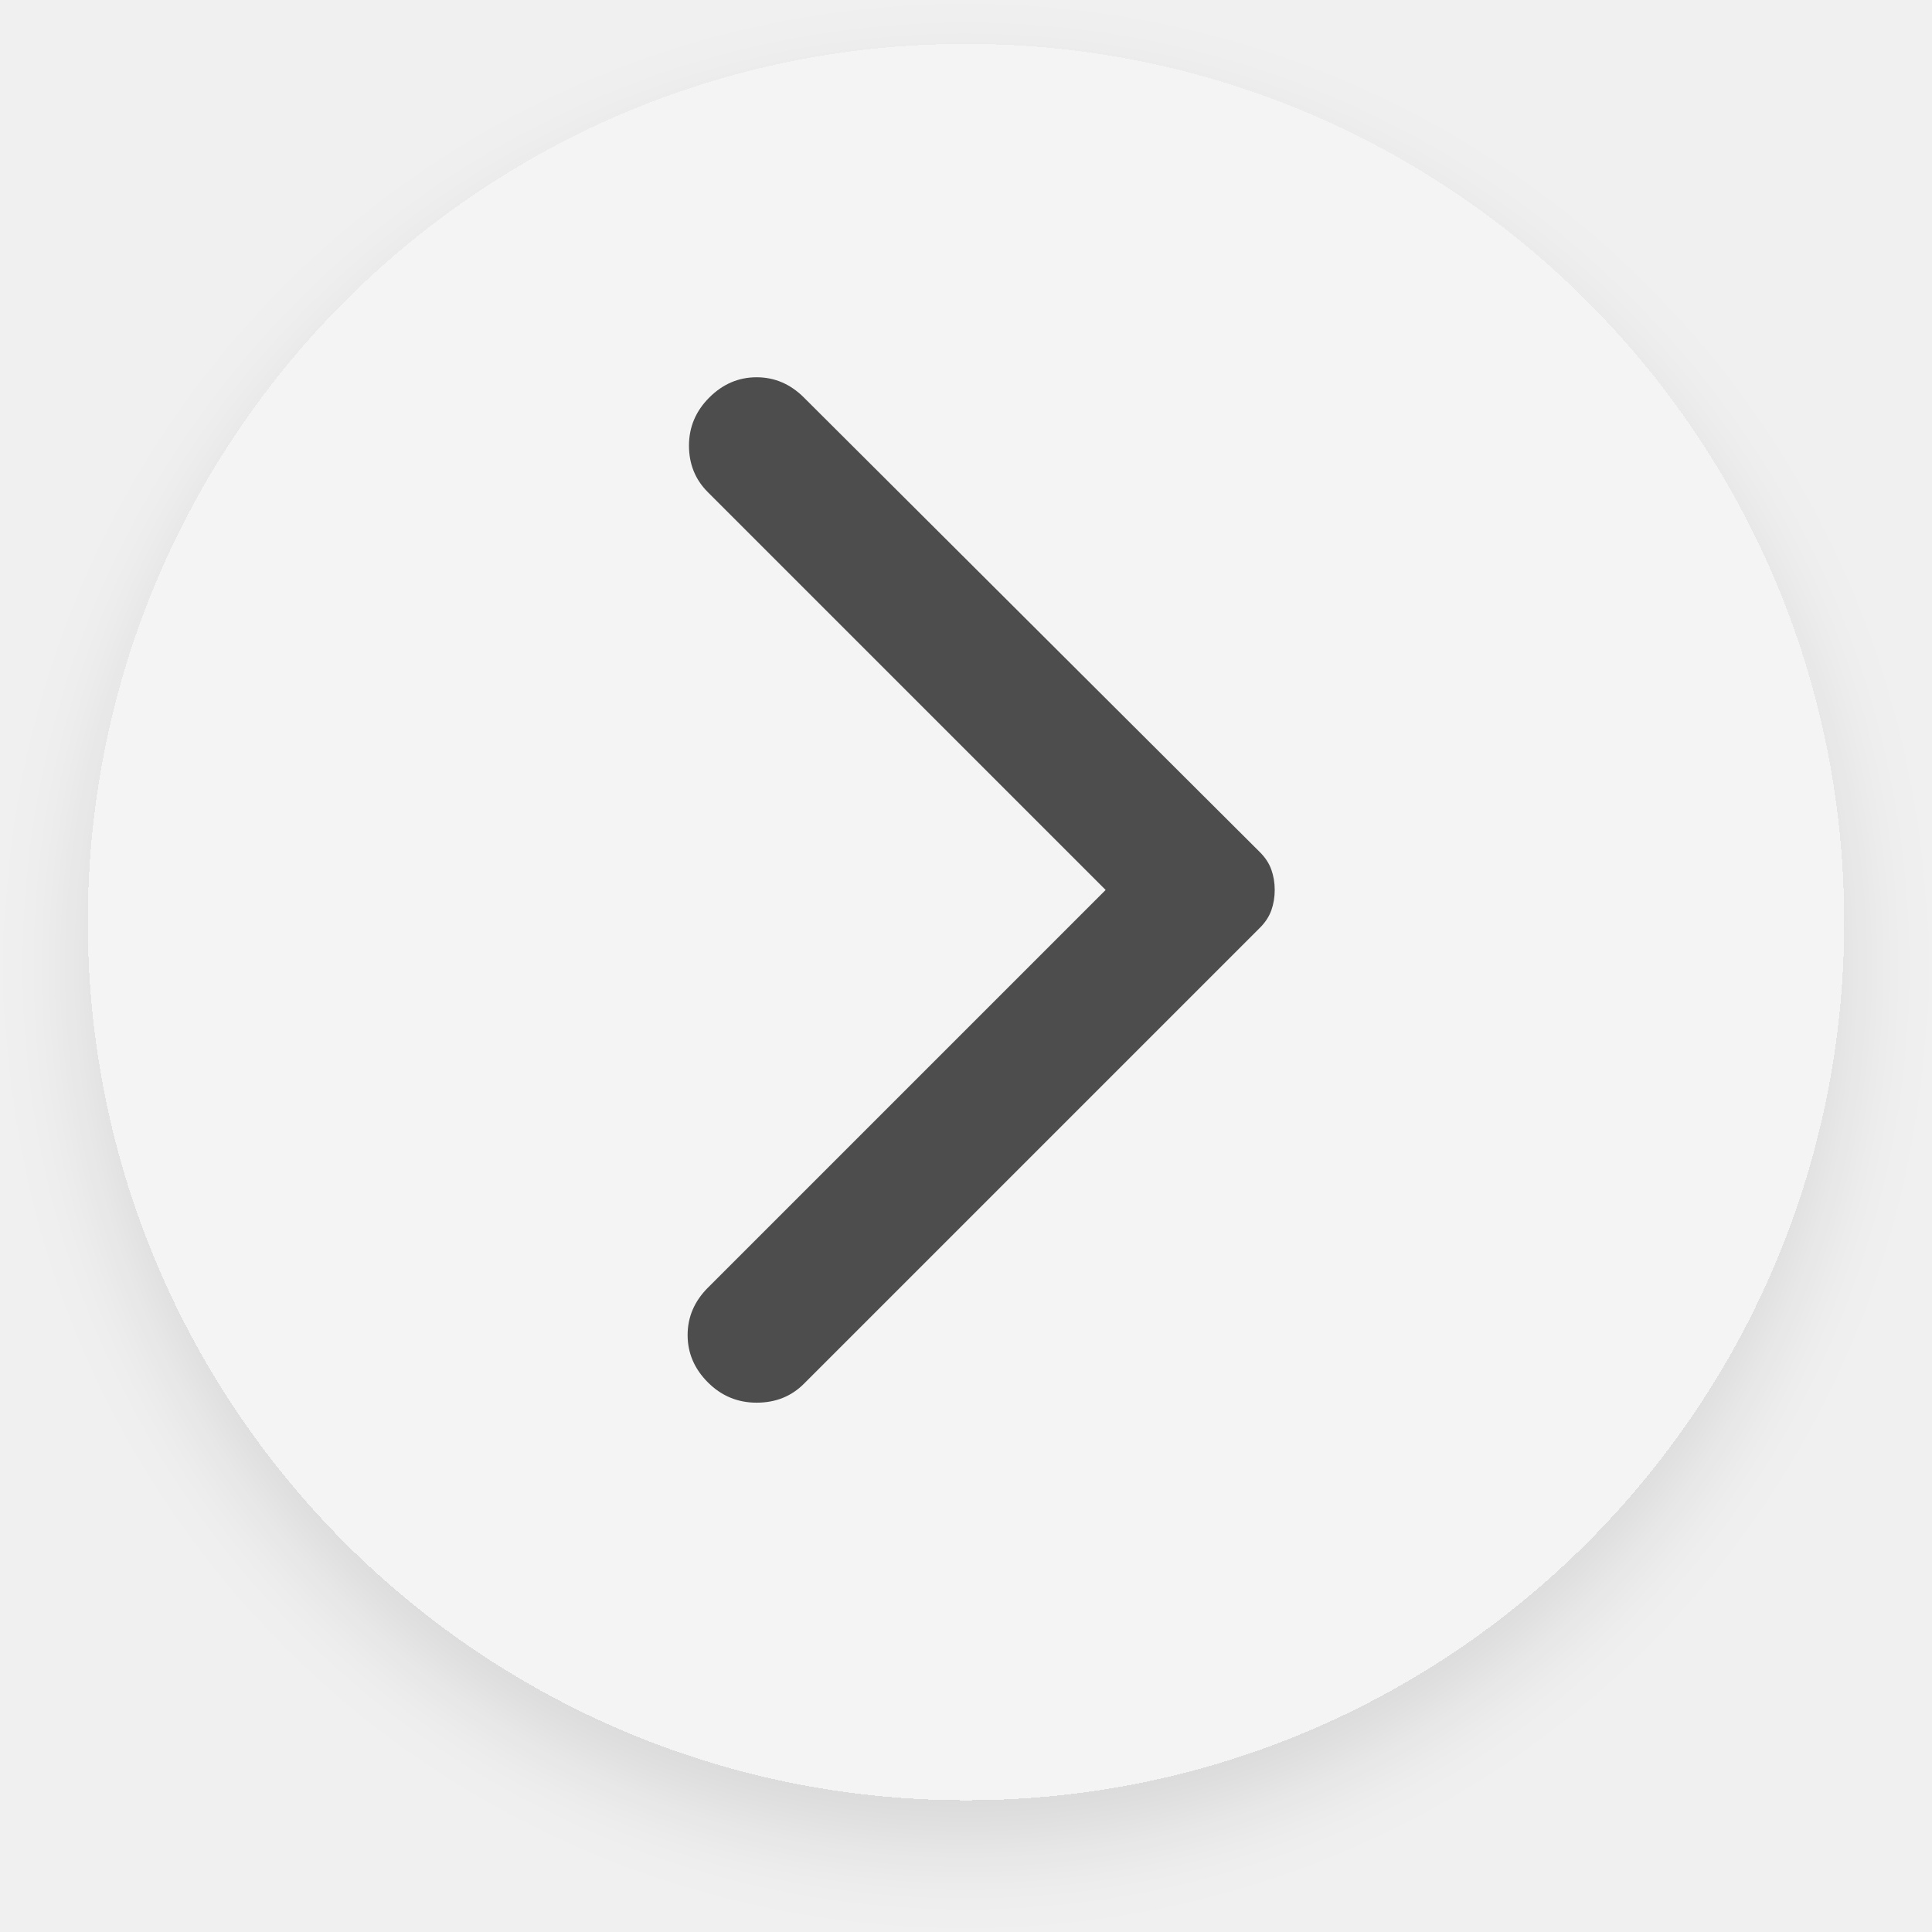
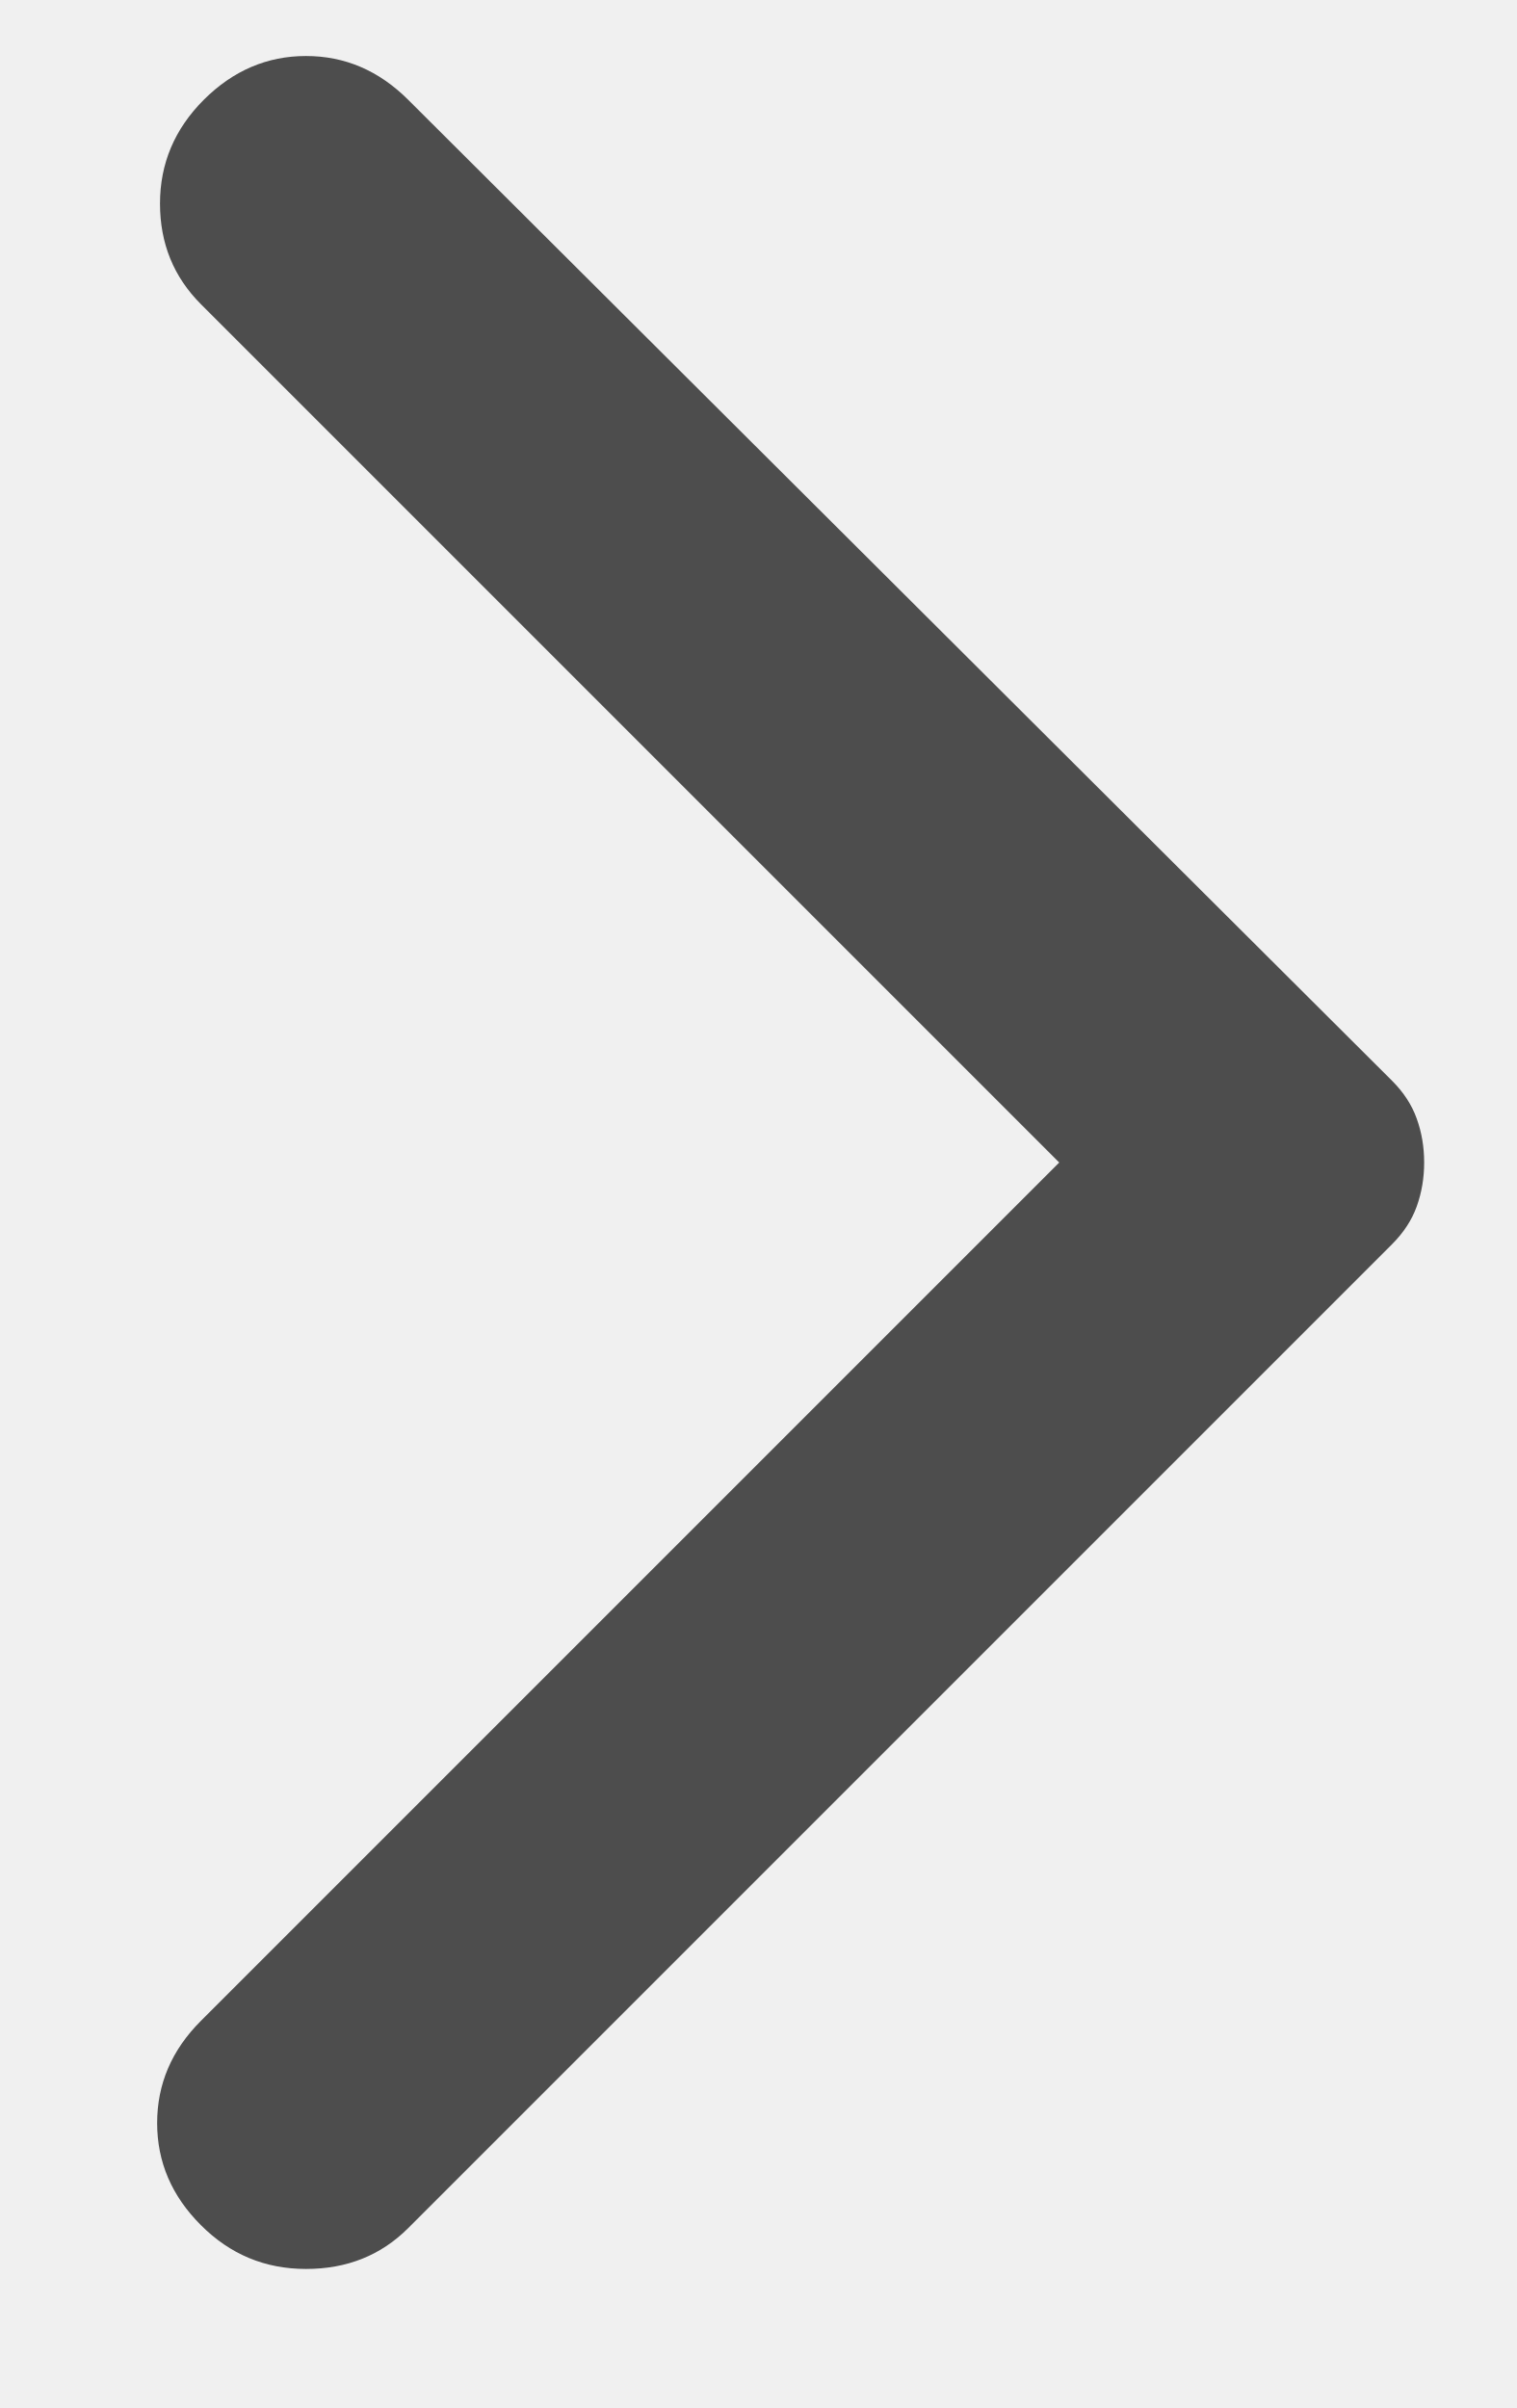
- <svg xmlns="http://www.w3.org/2000/svg" width="44" height="44" viewBox="0 0 44 44" fill="none">
-   <g filter="url(#filter0_d_3243_9720)">
-     <circle cx="22" cy="21" r="20" fill="#F5F5F5" fill-opacity="0.75" shape-rendering="crispEdges" />
-   </g>
-   <g clip-path="url(#clip0_3243_9720)">
-     <path d="M18.309 9.054L28.692 19.406C28.816 19.529 28.903 19.663 28.954 19.806C29.005 19.95 29.031 20.104 29.031 20.268C29.031 20.433 29.005 20.587 28.954 20.731C28.903 20.874 28.816 21.008 28.692 21.131L18.309 31.514C18.022 31.802 17.663 31.945 17.231 31.945C16.8 31.945 16.43 31.791 16.122 31.483C15.814 31.175 15.66 30.816 15.66 30.405C15.66 29.994 15.814 29.635 16.122 29.326L25.18 20.268L16.122 11.21C15.834 10.923 15.691 10.569 15.691 10.148C15.691 9.727 15.845 9.362 16.153 9.054C16.461 8.746 16.82 8.592 17.231 8.592C17.642 8.592 18.001 8.746 18.309 9.054Z" fill="#4D4D4D" />
-   </g>
-   <defs>
-     <filter id="filter0_d_3243_9720" x="0" y="0" width="44" height="44" filterUnits="userSpaceOnUse" color-interpolation-filters="sRGB">
-       <feFlood flood-opacity="0" result="BackgroundImageFix" />
-       <feColorMatrix in="SourceAlpha" type="matrix" values="0 0 0 0 0 0 0 0 0 0 0 0 0 0 0 0 0 0 127 0" result="hardAlpha" />
-       <feOffset dy="1" />
-       <feGaussianBlur stdDeviation="1" />
-       <feComposite in2="hardAlpha" operator="out" />
-       <feColorMatrix type="matrix" values="0 0 0 0 0 0 0 0 0 0 0 0 0 0 0 0 0 0 0.1 0" />
-       <feBlend mode="normal" in2="BackgroundImageFix" result="effect1_dropShadow_3243_9720" />
-       <feBlend mode="normal" in="SourceGraphic" in2="effect1_dropShadow_3243_9720" result="shape" />
-     </filter>
-     <clipPath id="clip0_3243_9720">
-       <rect width="16" height="25.143" fill="white" transform="matrix(-1 0 0 -1 30 33.1445)" />
-     </clipPath>
-   </defs>
+ <svg xmlns="http://www.w3.org/2000/svg" width="17" height="27" viewBox="0 0 17 27" fill="none">
+   <path d="M4.577 1.119L15.609 12.118C15.74 12.249 15.832 12.391 15.886 12.544C15.941 12.696 15.969 12.86 15.969 13.035C15.969 13.209 15.941 13.373 15.886 13.526C15.832 13.678 15.74 13.82 15.609 13.951L4.577 24.983C4.271 25.289 3.889 25.441 3.431 25.441C2.973 25.441 2.58 25.278 2.253 24.95C1.925 24.623 1.762 24.241 1.762 23.805C1.762 23.368 1.925 22.986 2.253 22.659L11.877 13.035L2.253 3.411C1.947 3.105 1.794 2.729 1.794 2.282C1.794 1.834 1.958 1.446 2.285 1.119C2.613 0.792 2.995 0.628 3.431 0.628C3.868 0.628 4.249 0.792 4.577 1.119Z" fill="#4D4D4D" />
</svg>
